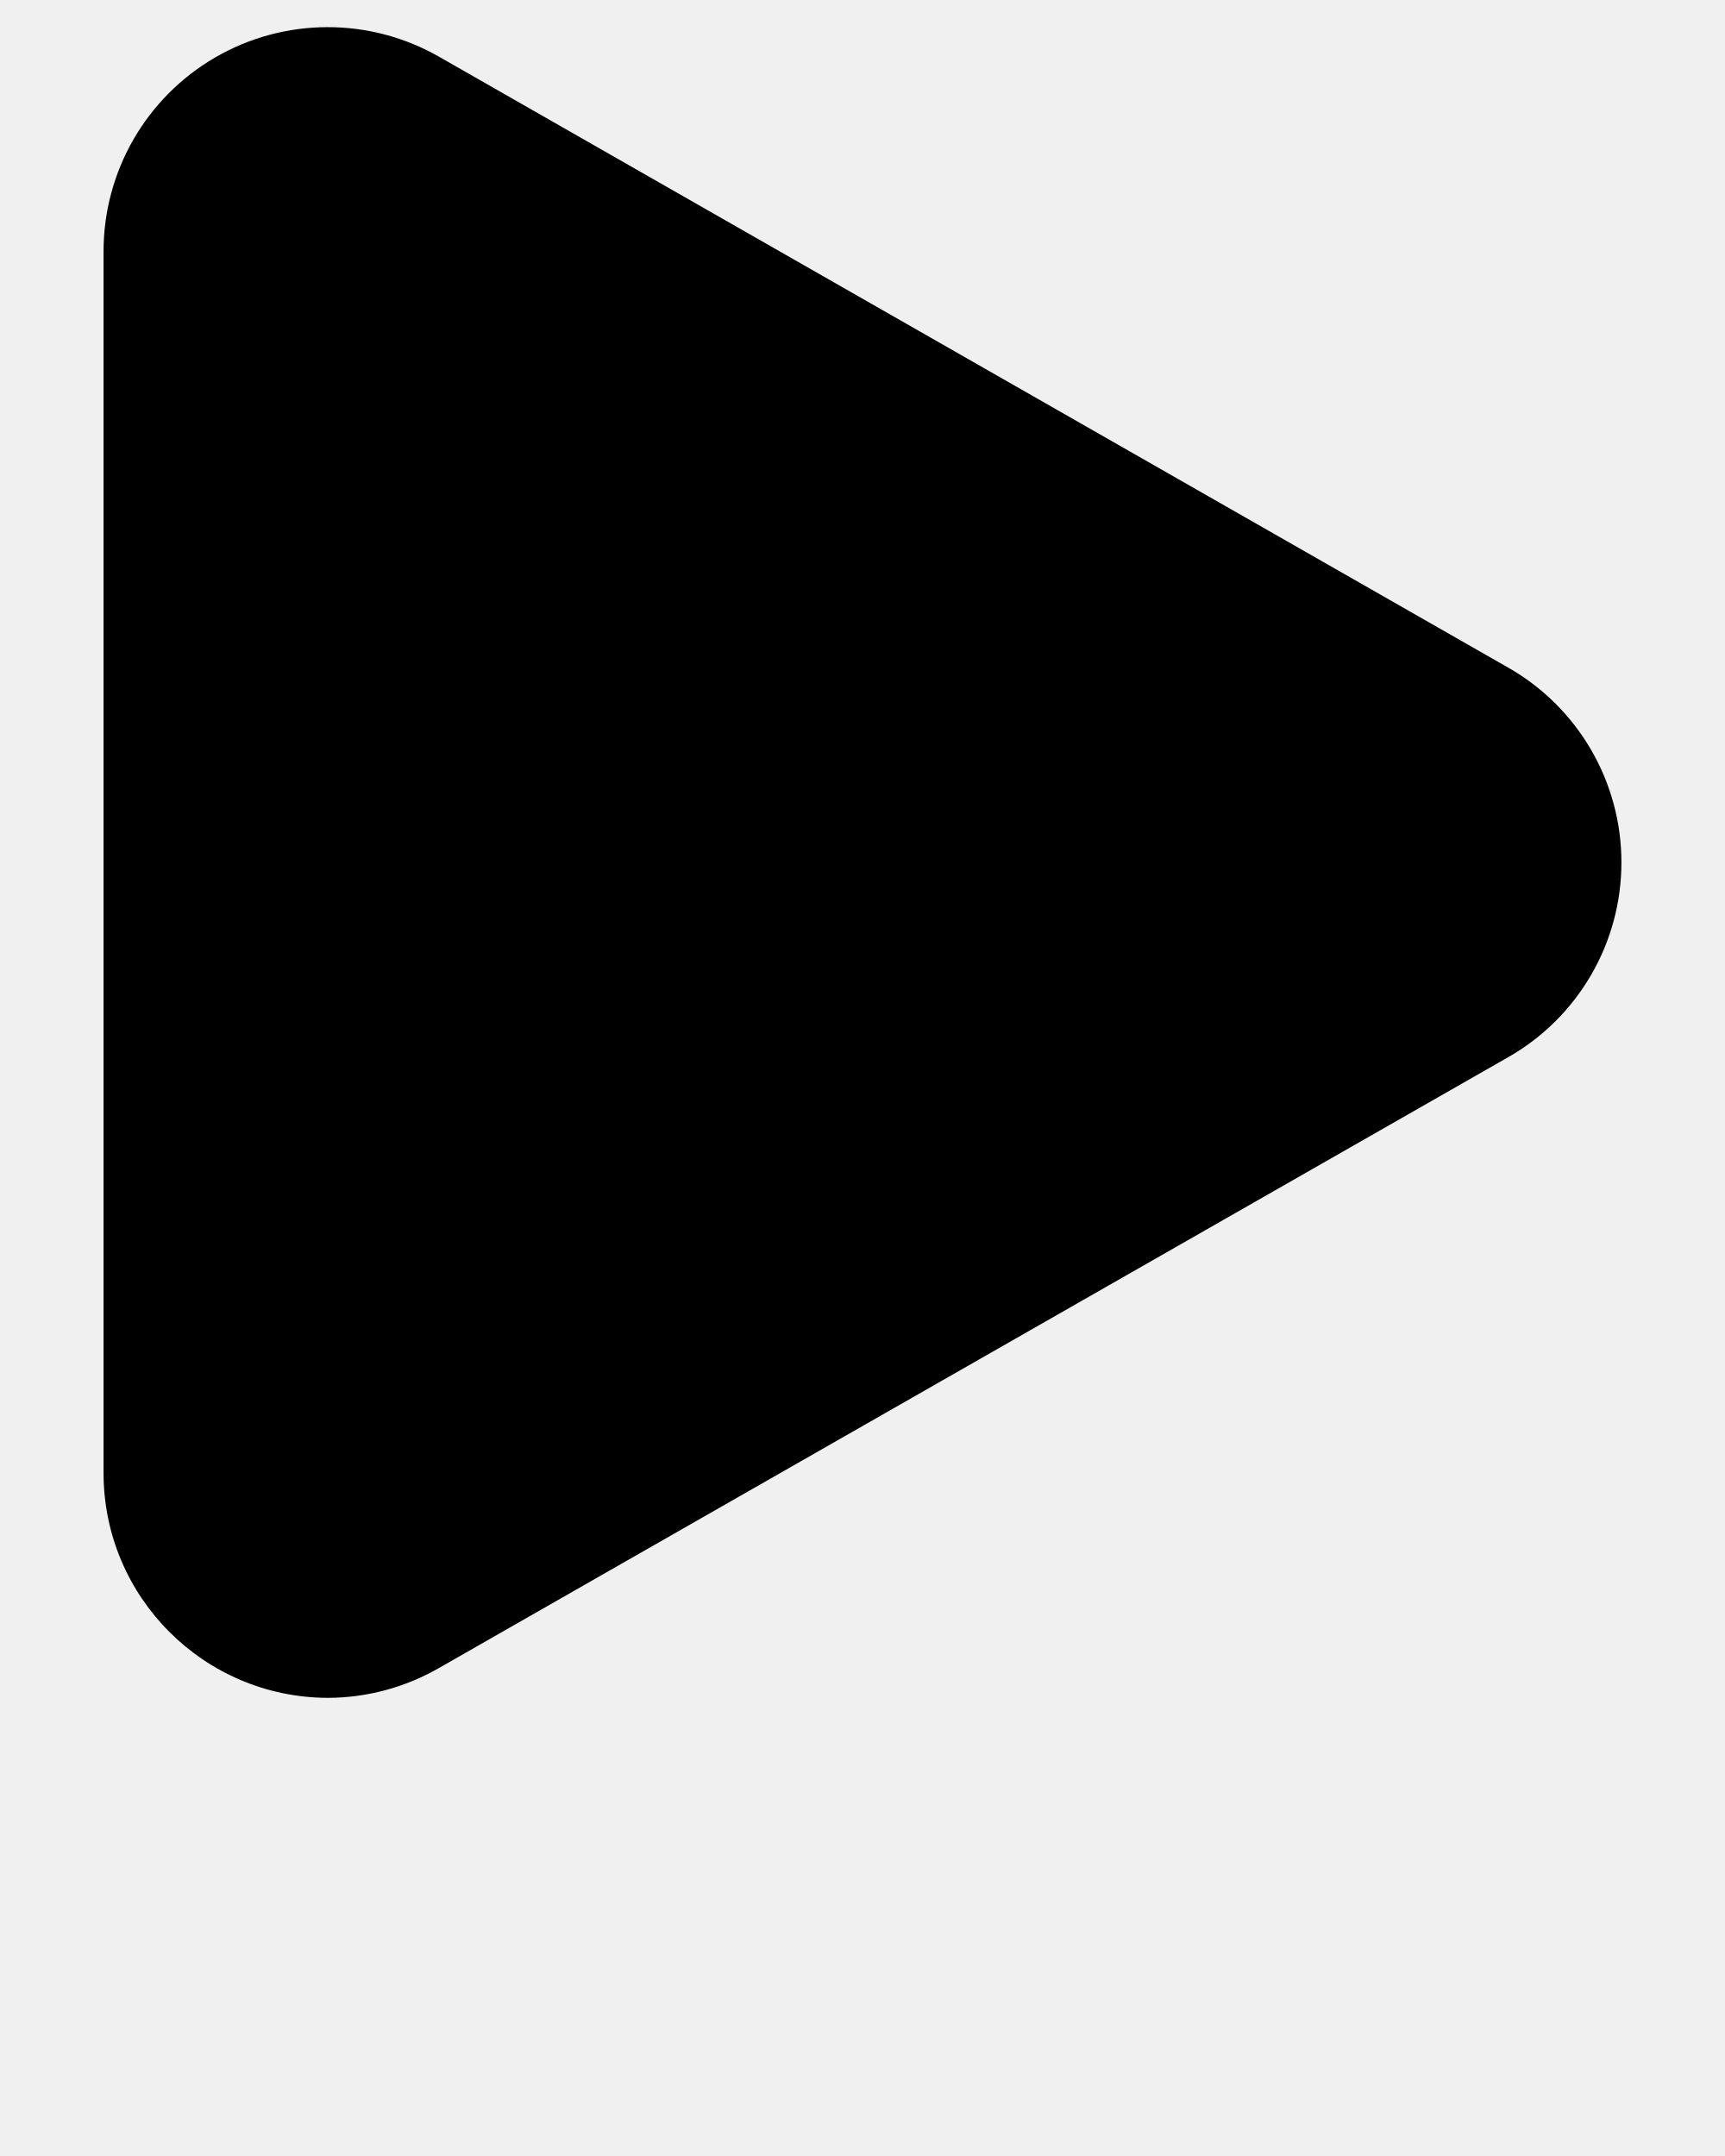
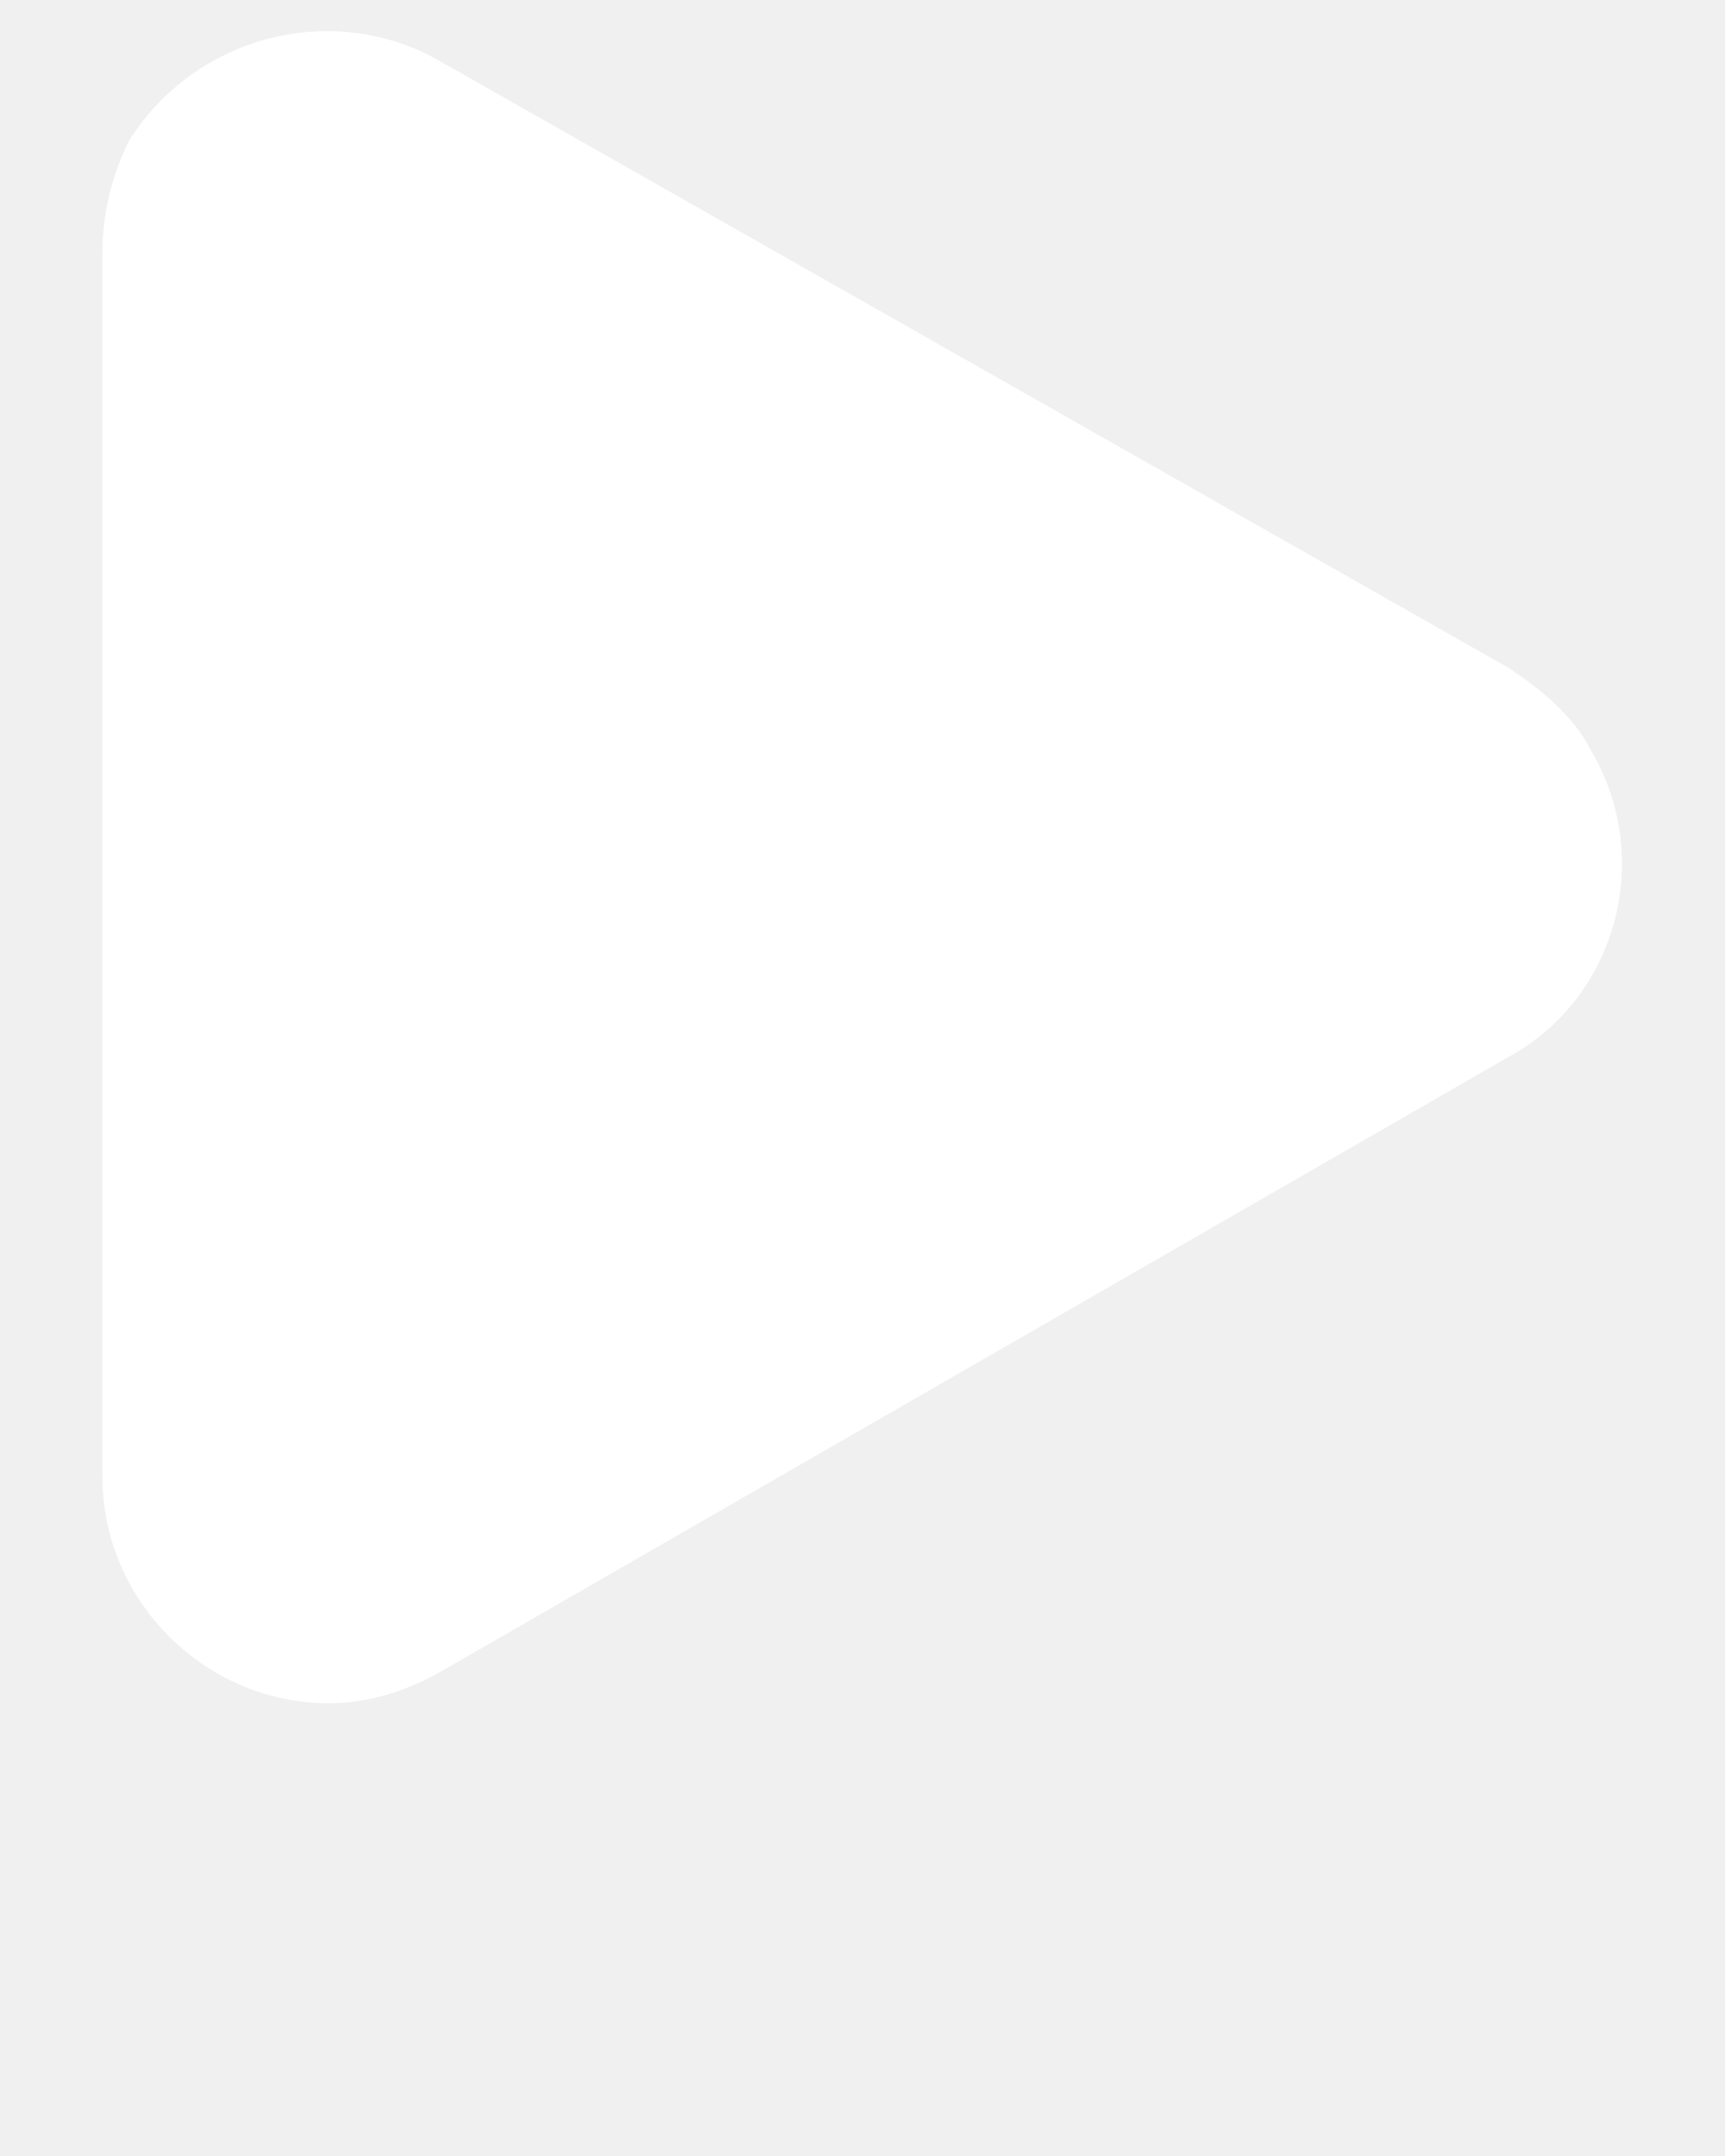
- <svg xmlns="http://www.w3.org/2000/svg" viewBox="0 0 32 40" x="0px" y="0px">
-   <g data-name="Layer 3">
-     <path d="M27.983,12.389,8.144,1.052A4.159,4.159,0,0,0,1.921,4.663V27.337A4.173,4.173,0,0,0,6.08,31.5a4.159,4.159,0,0,0,2.064-.554L27.983,19.611a4.159,4.159,0,0,0,0-7.222Z" />
+ <svg xmlns="http://www.w3.org/2000/svg" version="1.1" id="Layer_1" x="0px" y="0px" viewBox="0 0 32 40" style="enable-background:new 0 0 32 40;" xml:space="preserve">
+   <style type="text/css">
+ 	.st0{fill:#FFFFFF;}
+ </style>
+   <g>
+     <path class="st0" d="M28,12.4L8.1,1.1c-2-1.1-4.5-0.4-5.7,1.5C2.1,3.2,1.9,3.9,1.9,4.7v22.7c0,2.3,1.9,4.2,4.2,4.2   c0.7,0,1.4-0.2,2.1-0.6L28,19.6c2-1.1,2.7-3.7,1.5-5.7C29.2,13.3,28.6,12.8,28,12.4z" />
  </g>
</svg>
